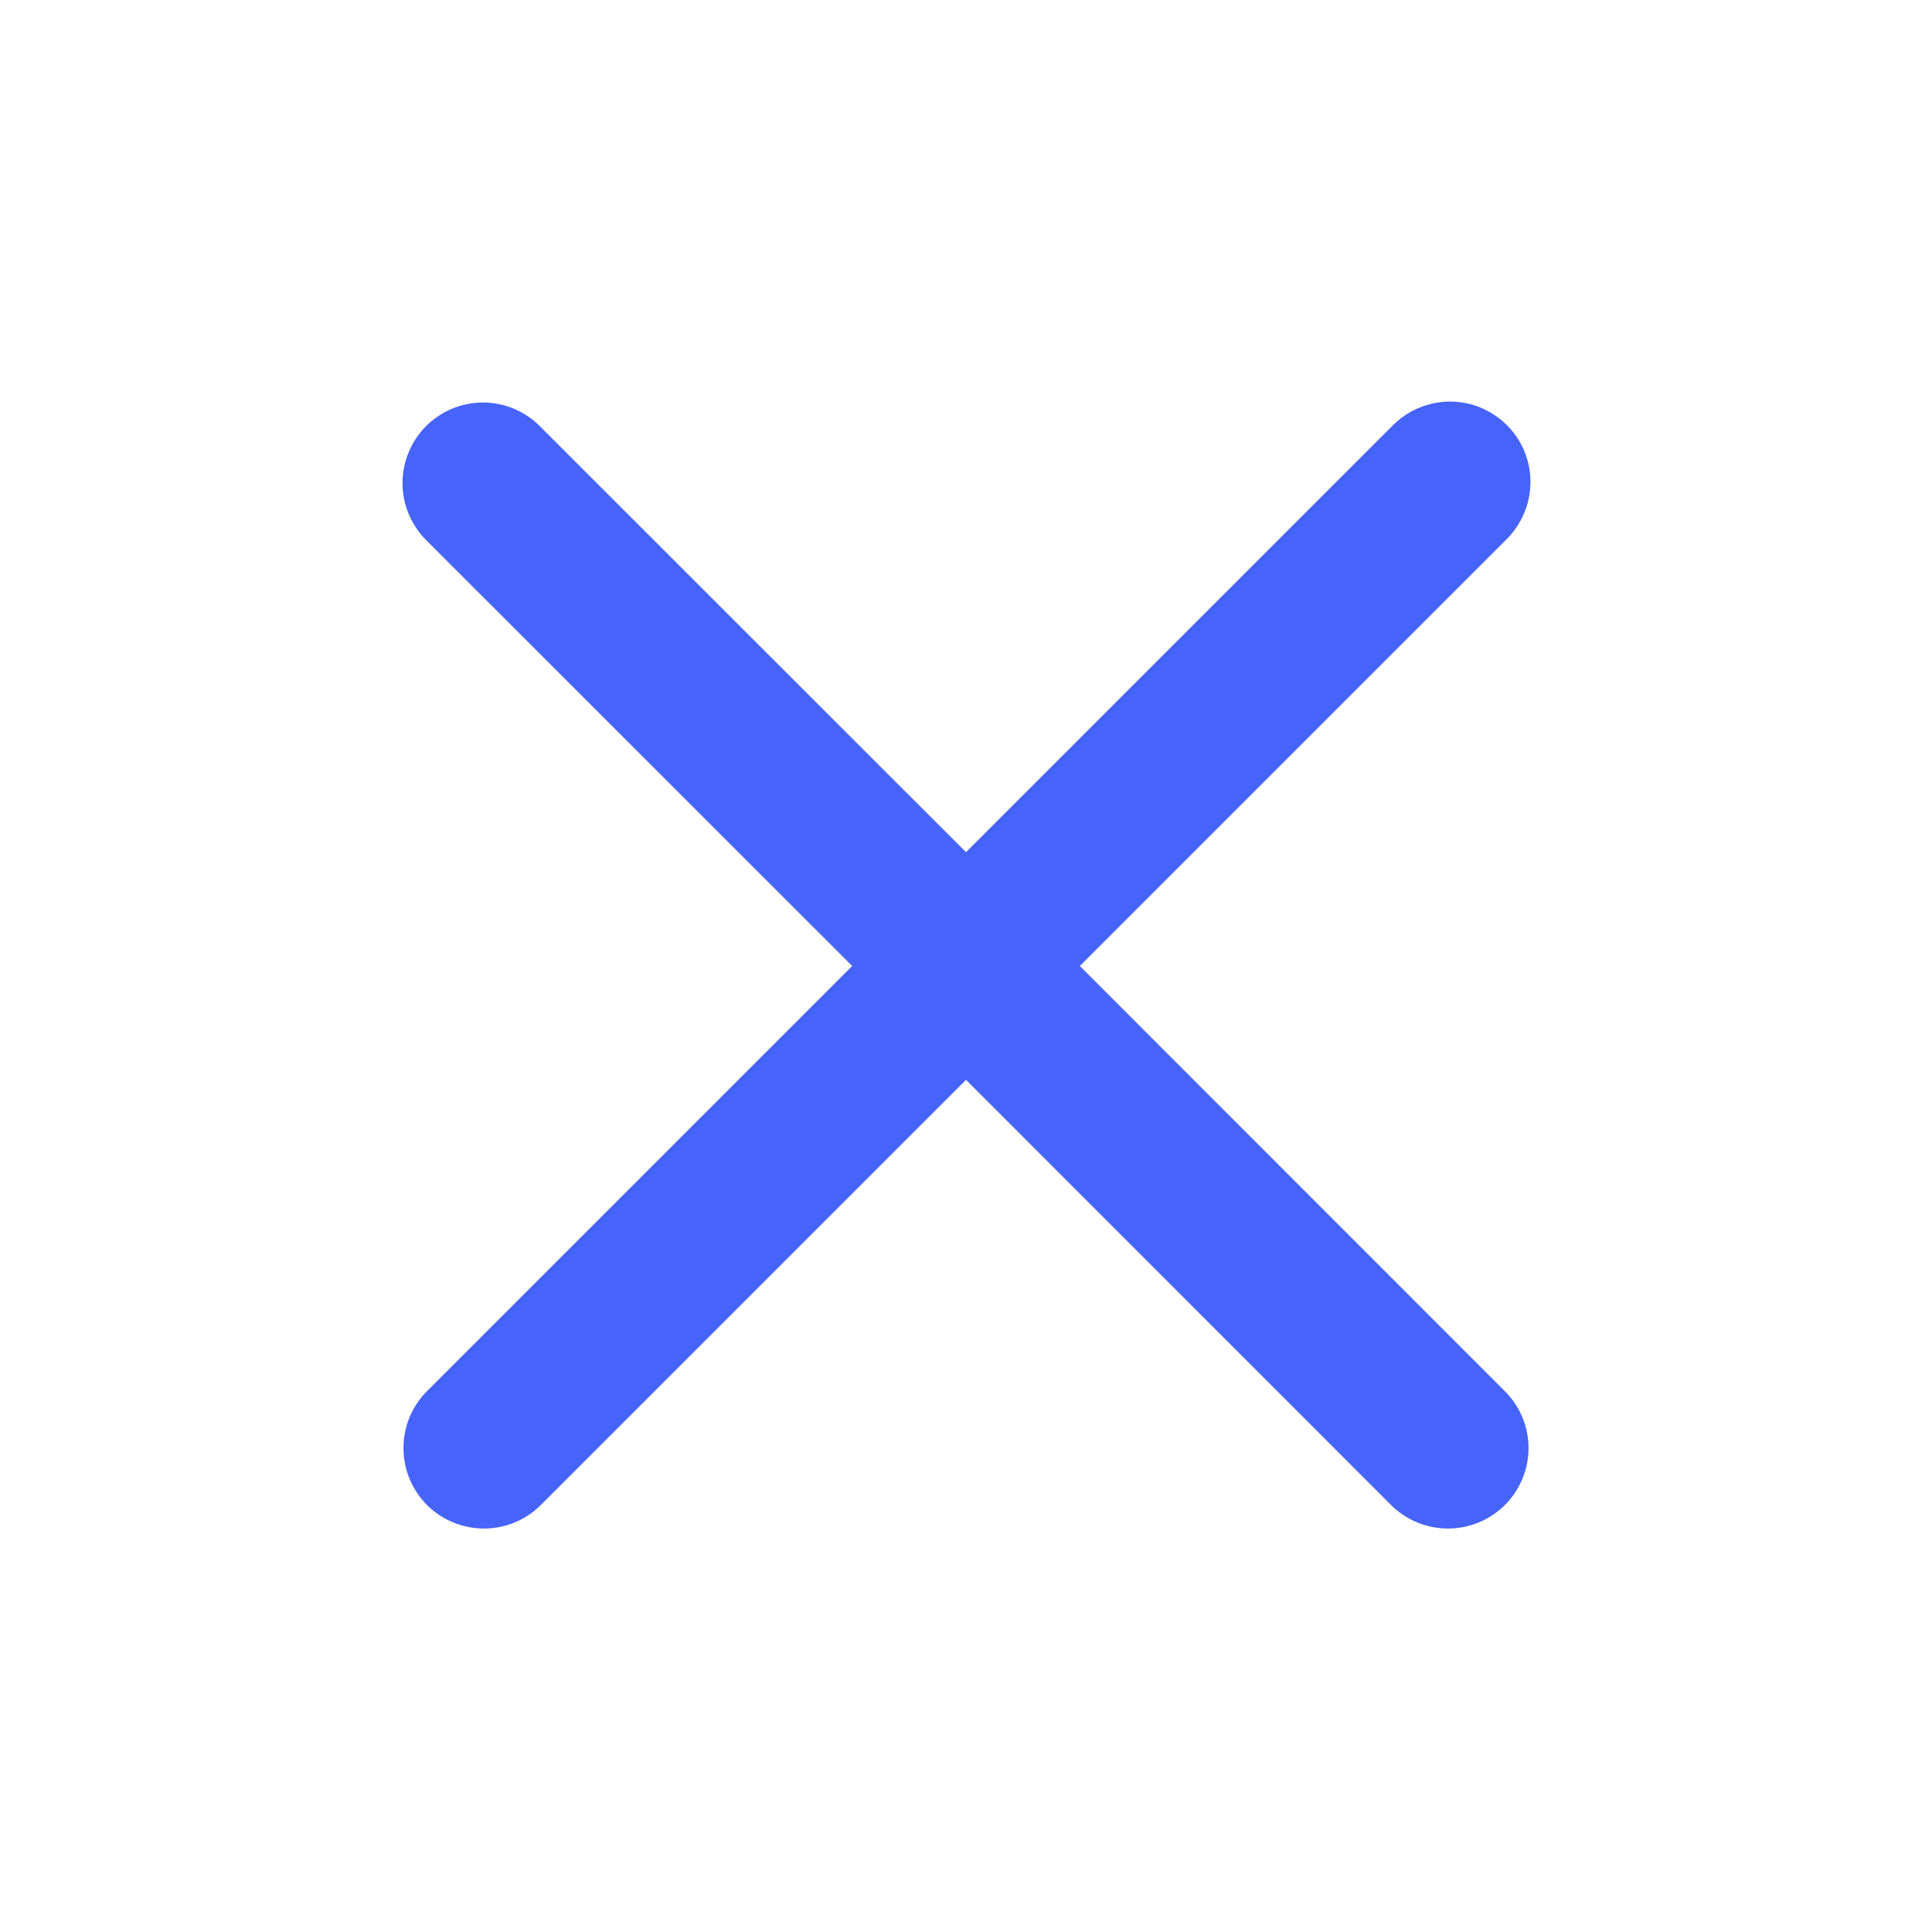
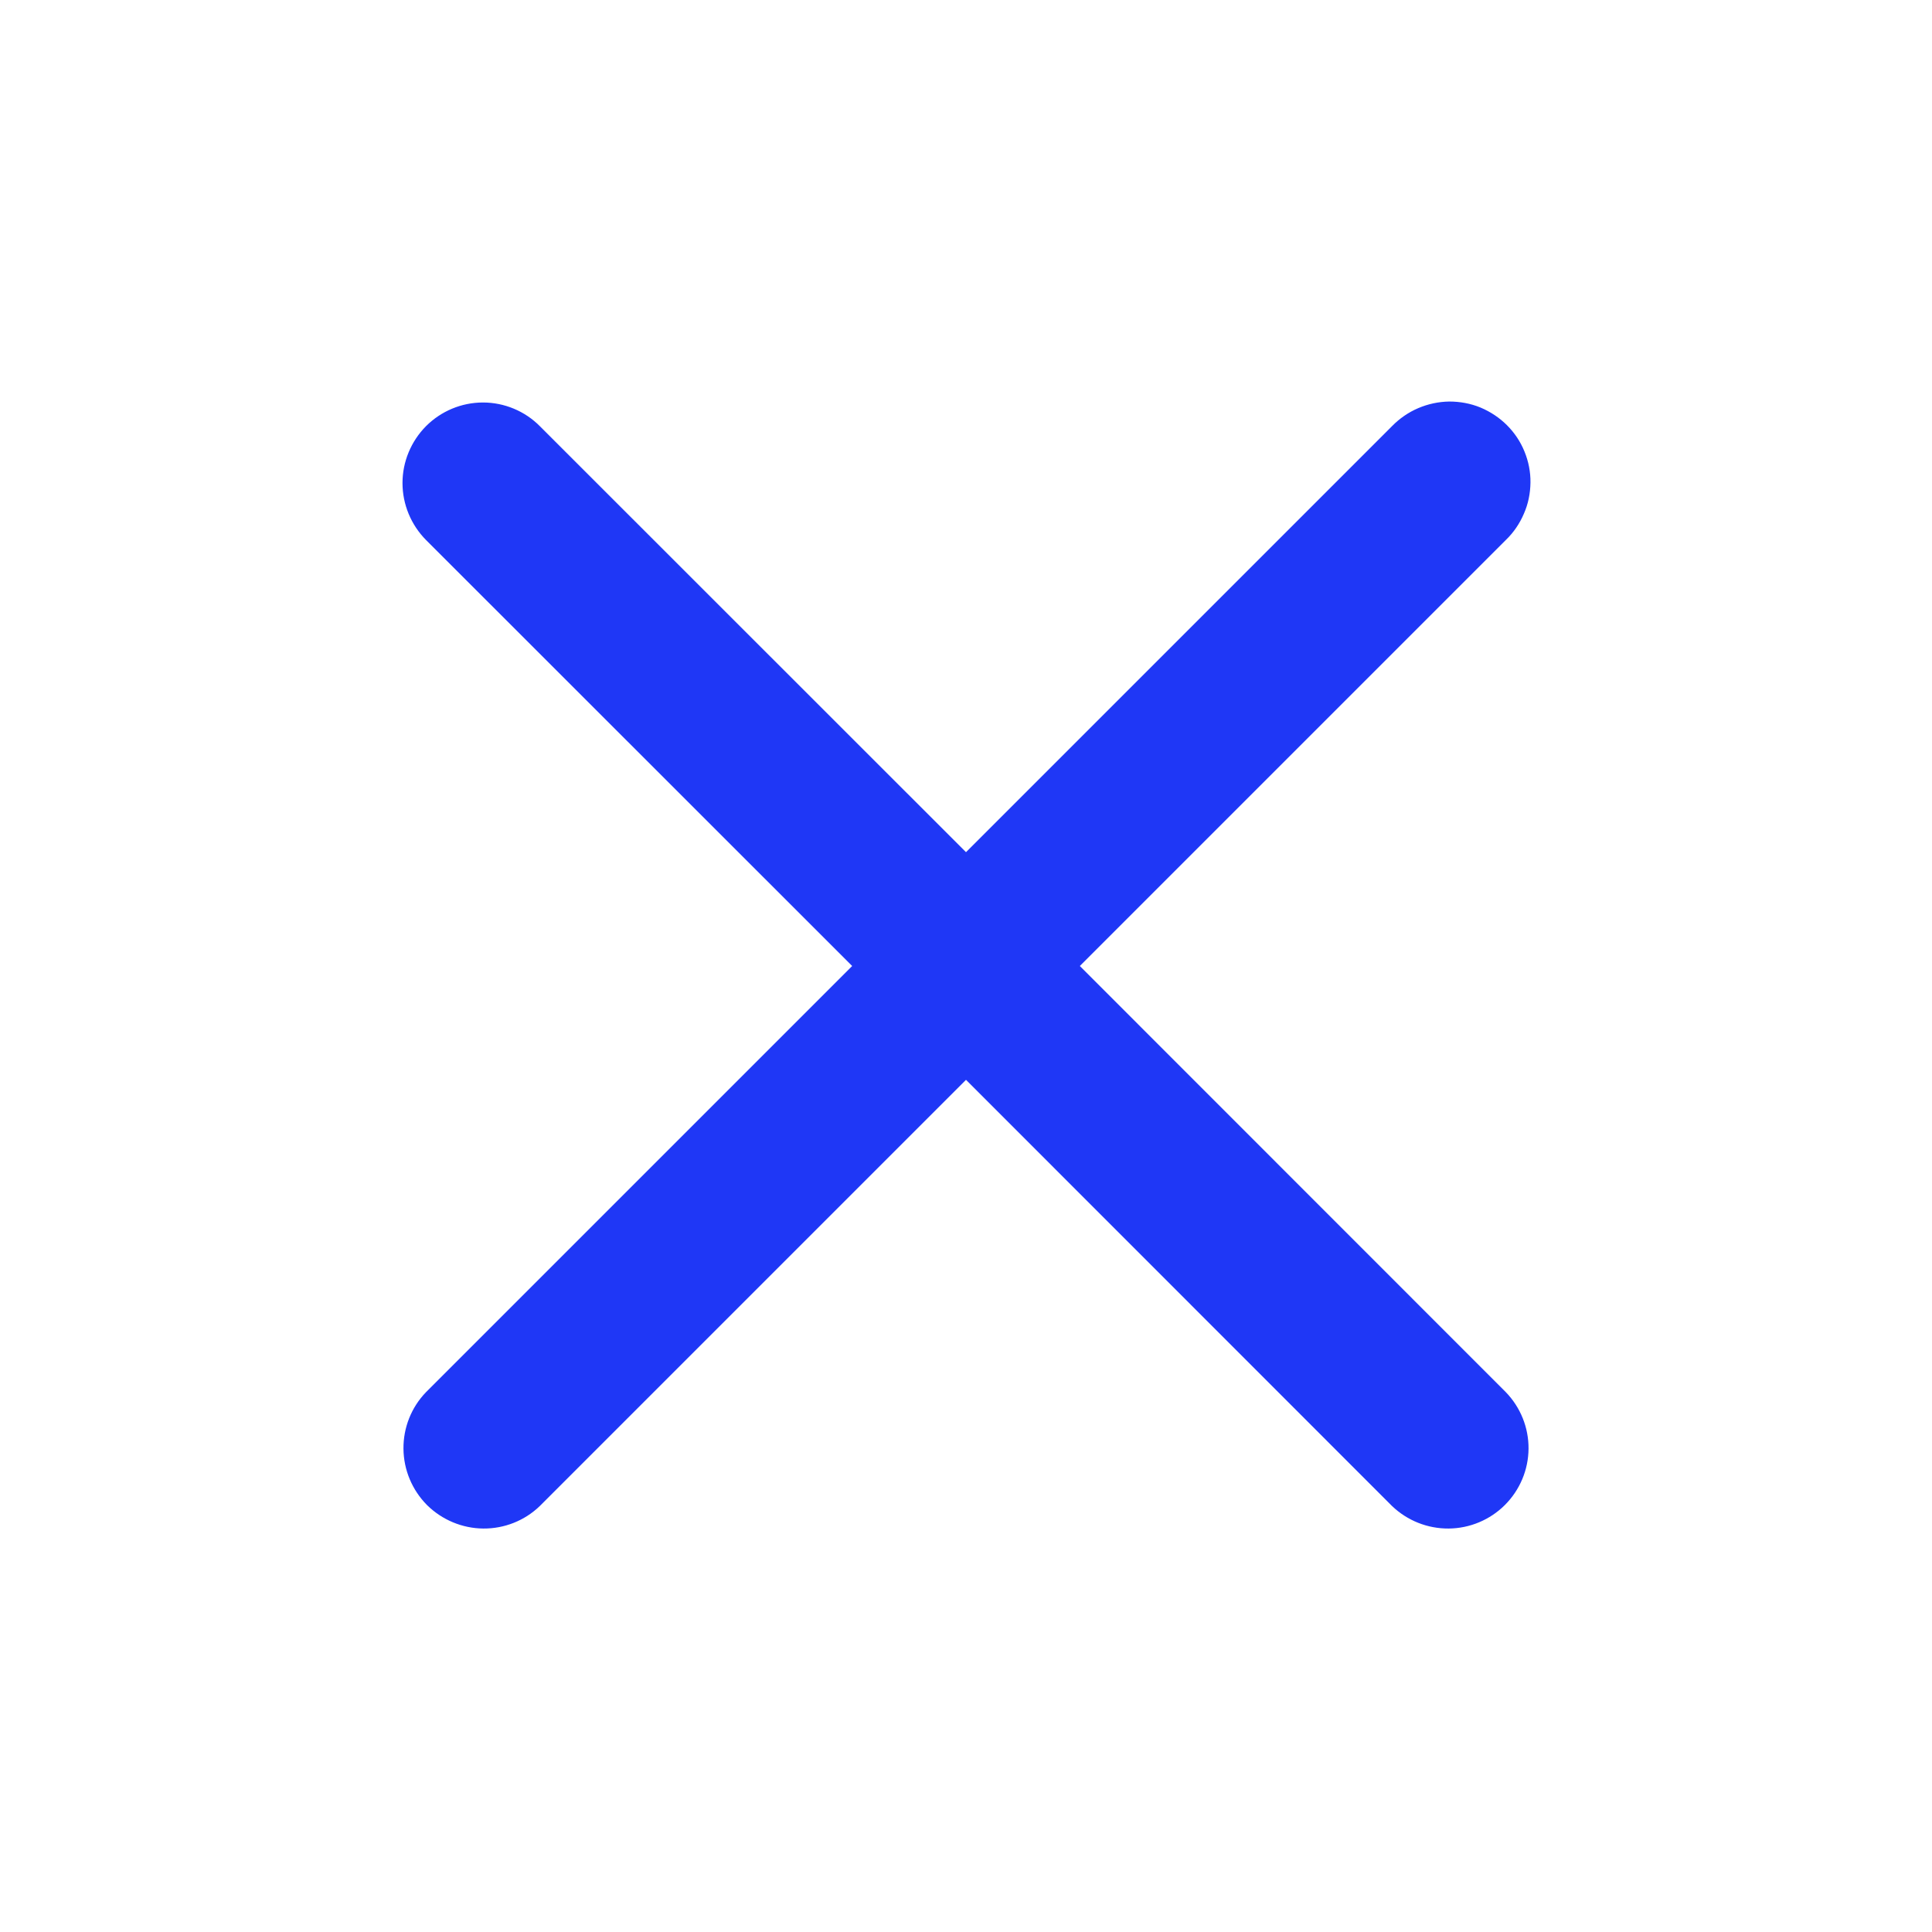
<svg xmlns="http://www.w3.org/2000/svg" width="12" height="12" viewBox="0 0 12 12" fill="none">
-   <path d="M2.646 2.647C2.74 2.553 2.867 2.5 3 2.5C3.132 2.5 3.26 2.553 3.353 2.647L6 5.293L8.646 2.647C8.693 2.599 8.748 2.561 8.809 2.535C8.87 2.509 8.935 2.495 9.002 2.494C9.068 2.494 9.134 2.506 9.195 2.531C9.257 2.557 9.313 2.594 9.36 2.641C9.407 2.688 9.444 2.743 9.469 2.805C9.494 2.866 9.507 2.932 9.506 2.998C9.505 3.065 9.492 3.13 9.465 3.191C9.439 3.252 9.401 3.308 9.353 3.354L6.707 6L9.353 8.647C9.444 8.741 9.495 8.867 9.494 8.998C9.493 9.13 9.44 9.255 9.347 9.348C9.255 9.44 9.129 9.493 8.998 9.494C8.867 9.495 8.741 9.445 8.646 9.354L6 6.707L3.353 9.354C3.259 9.445 3.133 9.495 3.002 9.494C2.871 9.493 2.745 9.44 2.652 9.348C2.56 9.255 2.507 9.13 2.506 8.998C2.505 8.867 2.555 8.741 2.646 8.647L5.293 6L2.646 3.354C2.553 3.26 2.5 3.133 2.5 3C2.5 2.868 2.553 2.741 2.646 2.647Z" fill="#4764FA" />
+   <path d="M2.646 2.647C2.74 2.553 2.867 2.5 3 2.5C3.132 2.5 3.26 2.553 3.353 2.647L6 5.293L8.646 2.647C8.693 2.599 8.748 2.561 8.809 2.535C8.87 2.509 8.935 2.495 9.002 2.494C9.068 2.494 9.134 2.506 9.195 2.531C9.257 2.557 9.313 2.594 9.36 2.641C9.407 2.688 9.444 2.743 9.469 2.805C9.494 2.866 9.507 2.932 9.506 2.998C9.505 3.065 9.492 3.13 9.465 3.191C9.439 3.252 9.401 3.308 9.353 3.354L6.707 6L9.353 8.647C9.444 8.741 9.495 8.867 9.494 8.998C9.493 9.13 9.44 9.255 9.347 9.348C9.255 9.44 9.129 9.493 8.998 9.494C8.867 9.495 8.741 9.445 8.646 9.354L6 6.707L3.353 9.354C3.259 9.445 3.133 9.495 3.002 9.494C2.871 9.493 2.745 9.44 2.652 9.348C2.56 9.255 2.507 9.13 2.506 8.998C2.505 8.867 2.555 8.741 2.646 8.647L5.293 6L2.646 3.354C2.553 3.26 2.5 3.133 2.5 3C2.5 2.868 2.553 2.741 2.646 2.647Z" fill="#1F37F6" />
</svg>
